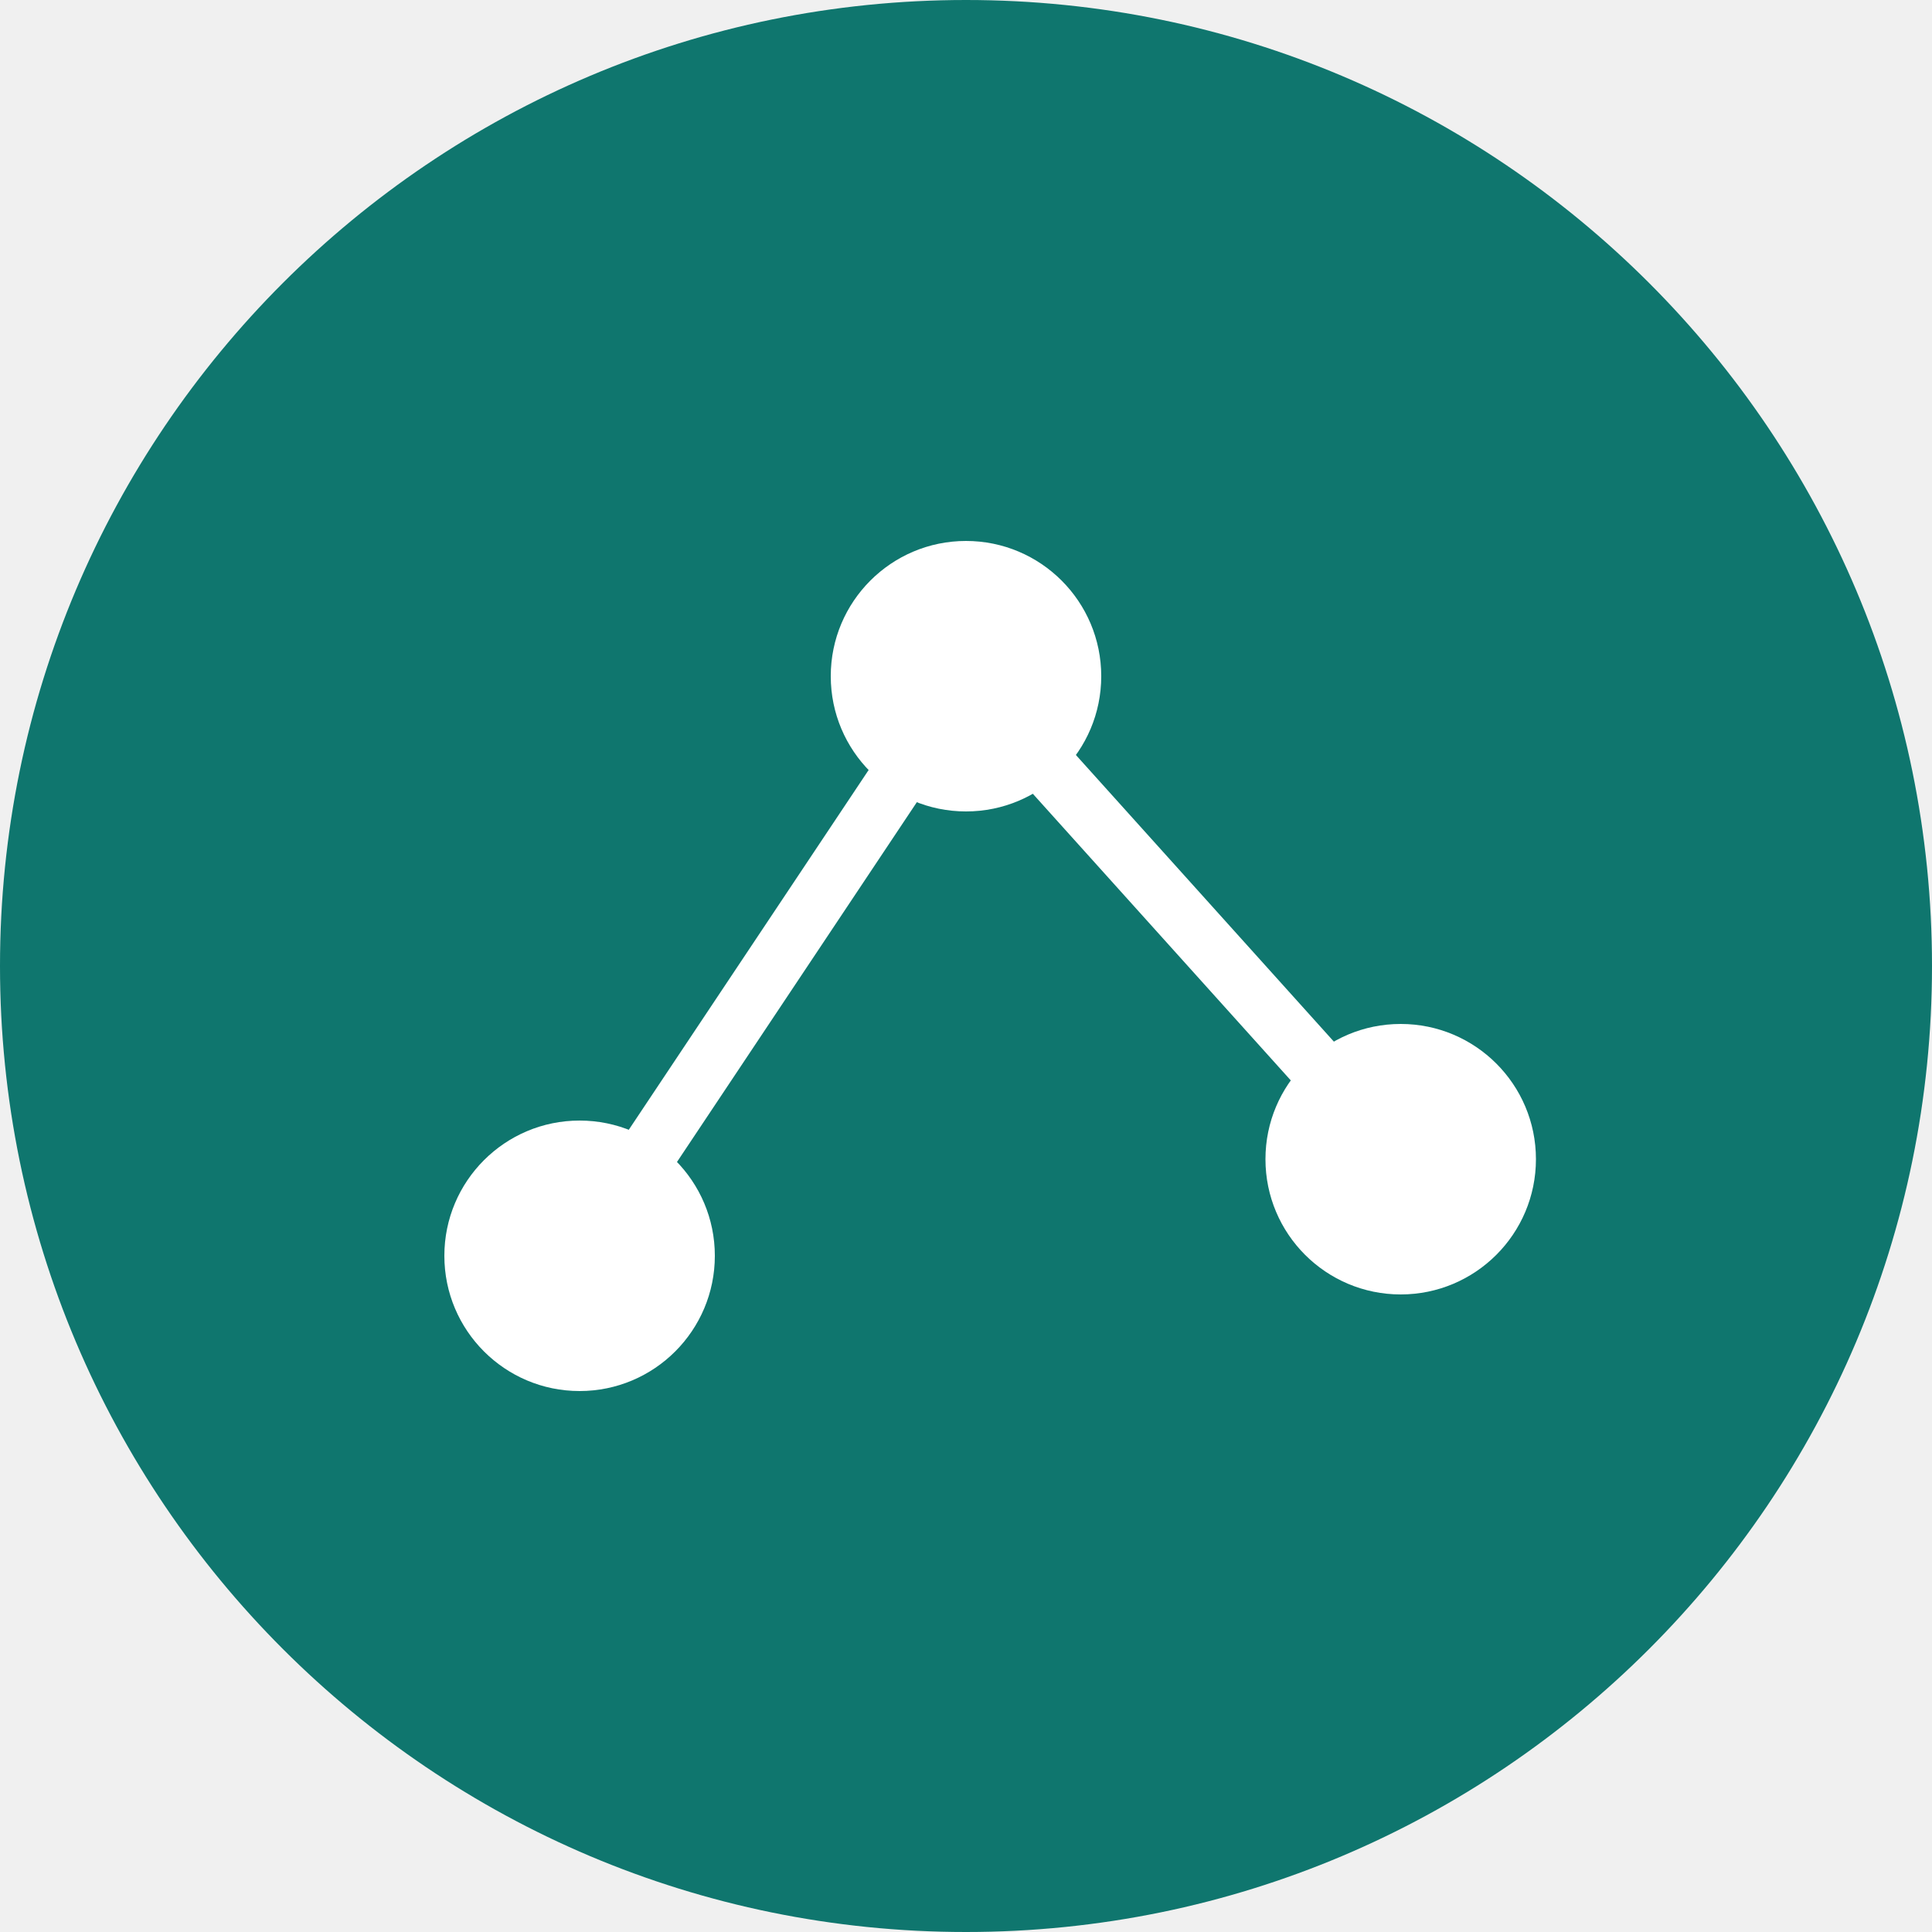
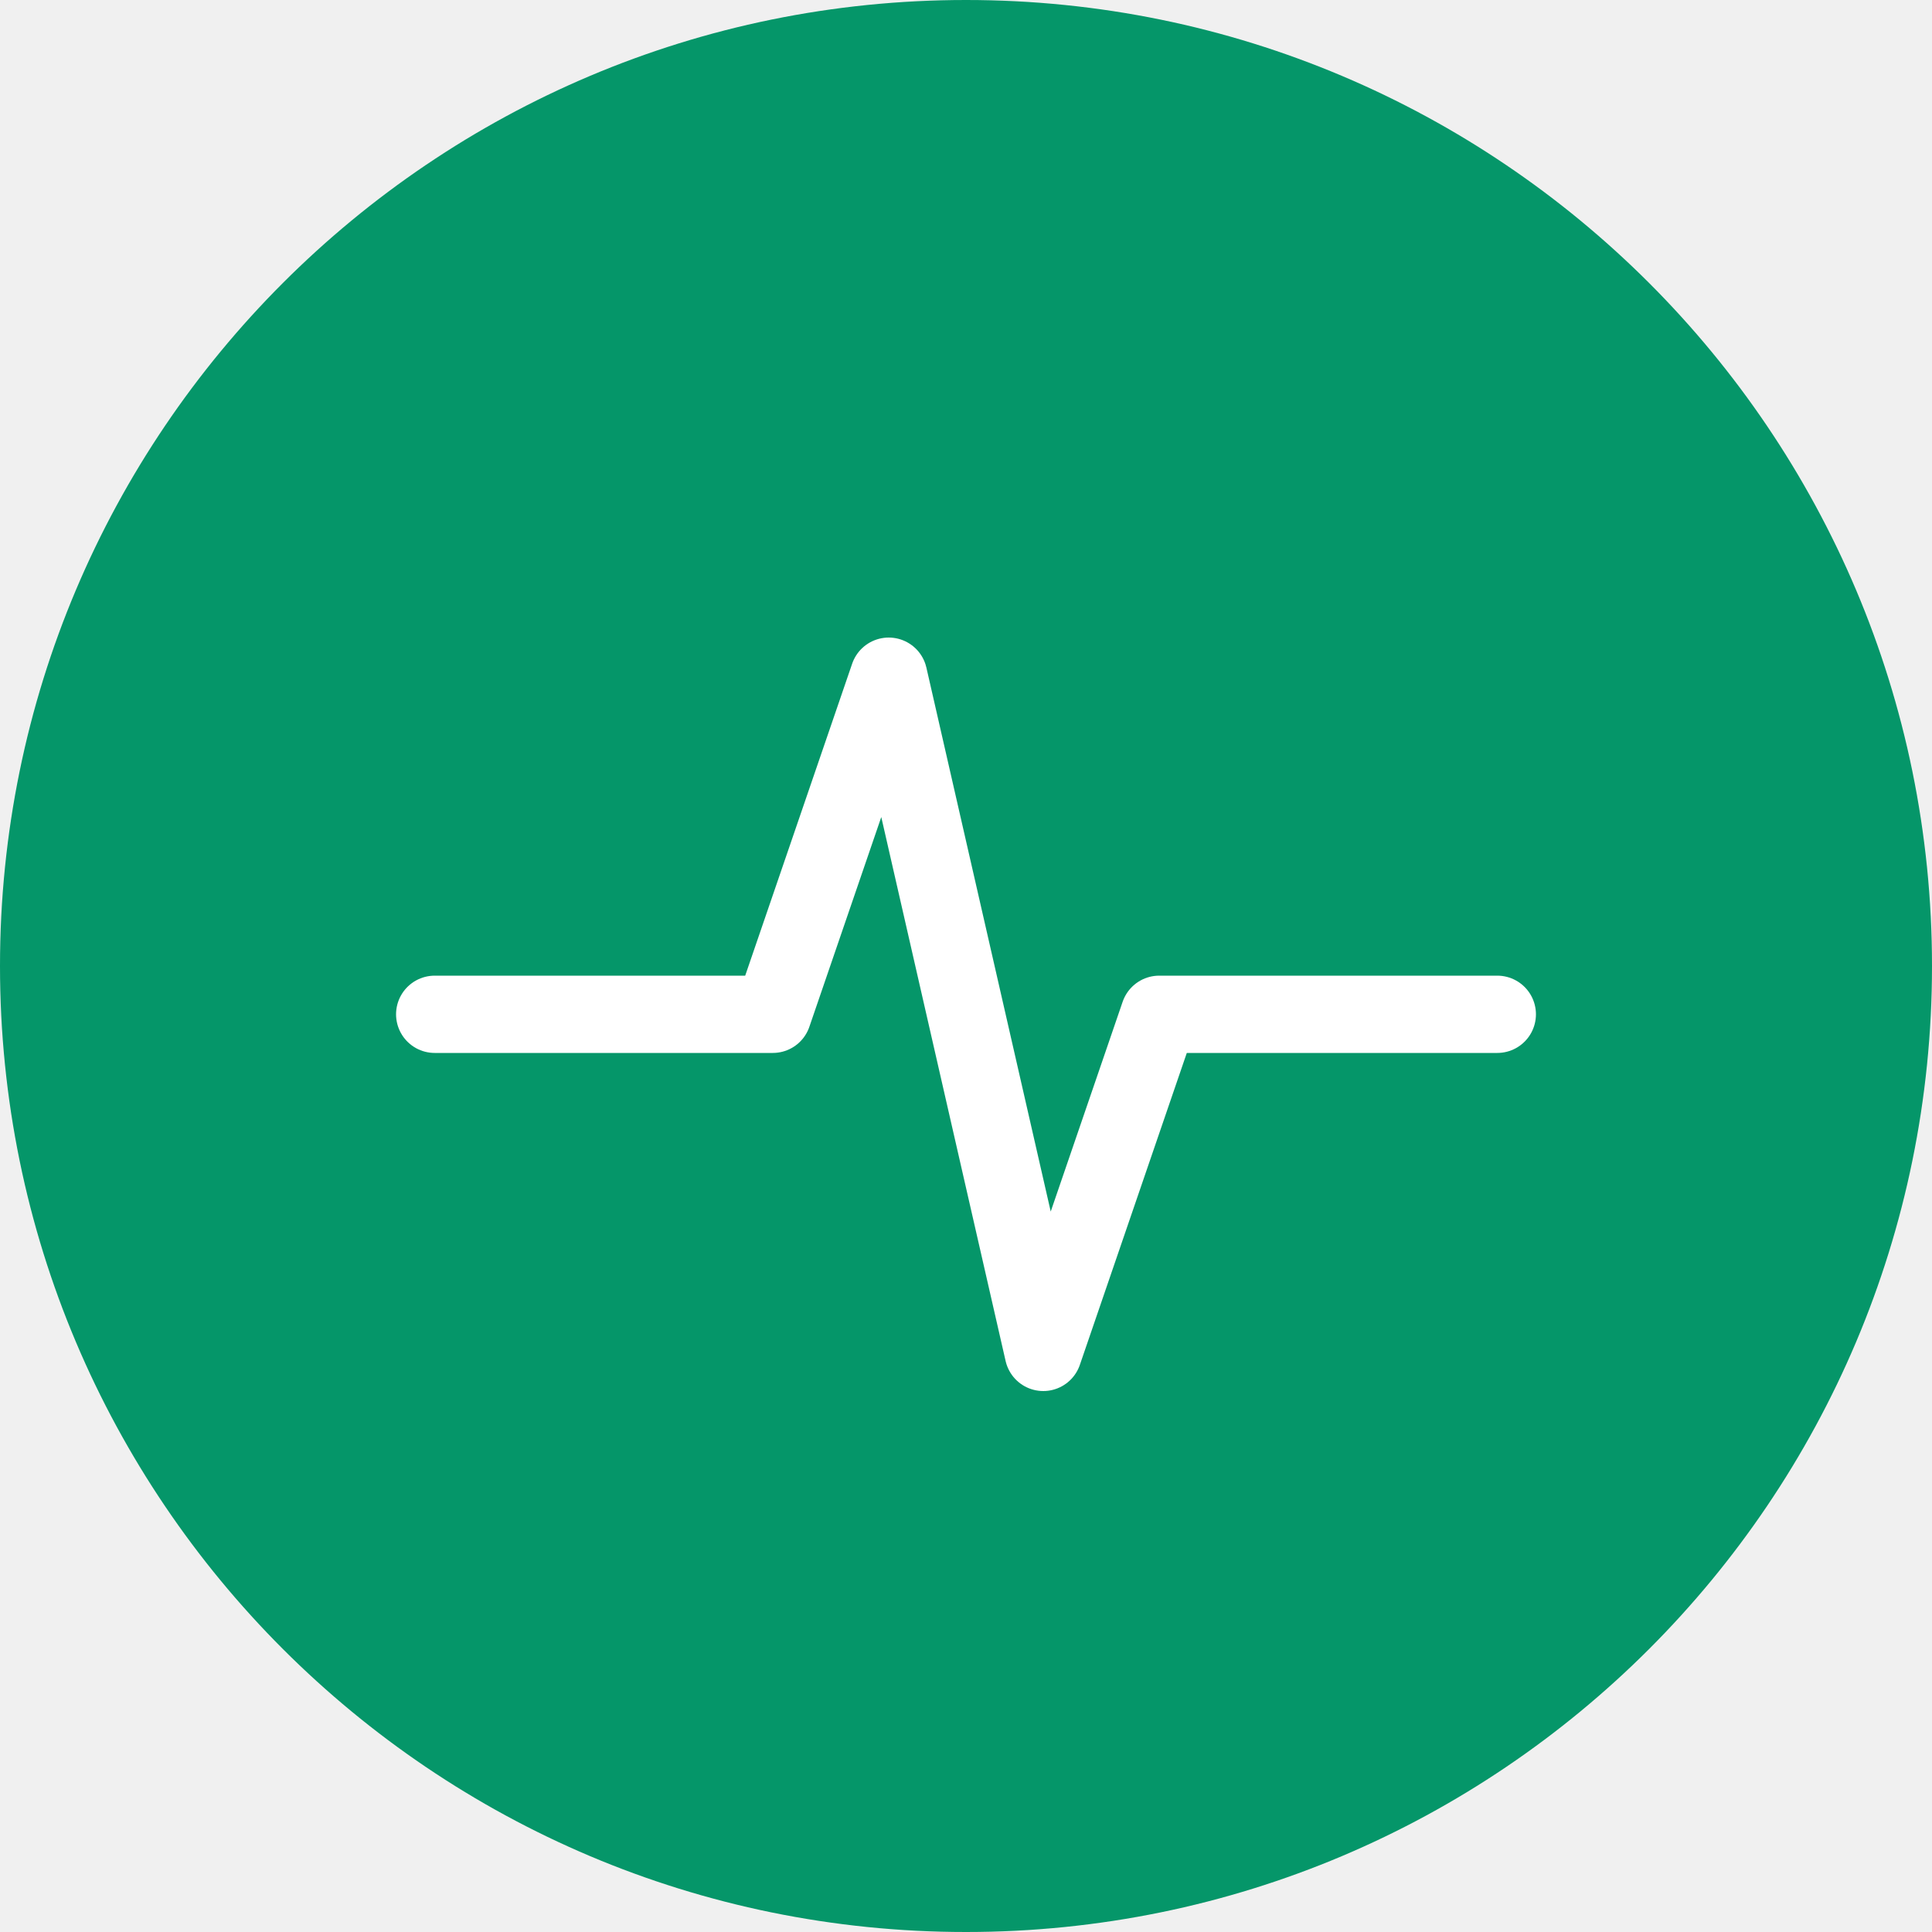
<svg xmlns="http://www.w3.org/2000/svg" viewBox="0 0 200 200">
-   <circle cx="100" cy="100" r="100" fill="#0f766e" />
-   <line x1="60" y1="130" x2="100" y2="70" stroke="#fff" stroke-width="6" />
-   <line x1="100" y1="70" x2="145" y2="120" stroke="#fff" stroke-width="6" />
-   <circle cx="60" cy="130" r="14" fill="#fff" />
-   <circle cx="100" cy="70" r="14" fill="#fff" />
-   <circle cx="145" cy="120" r="14" fill="#fff" />
+   <circle cx="100" cy="100" r="100" fill="#059669" />
+   <polyline points="45,105 80,105 92,70 108,140 120,105 155,105" fill="none" stroke="#fff" stroke-width="8" stroke-linecap="round" stroke-linejoin="round" />
</svg>
